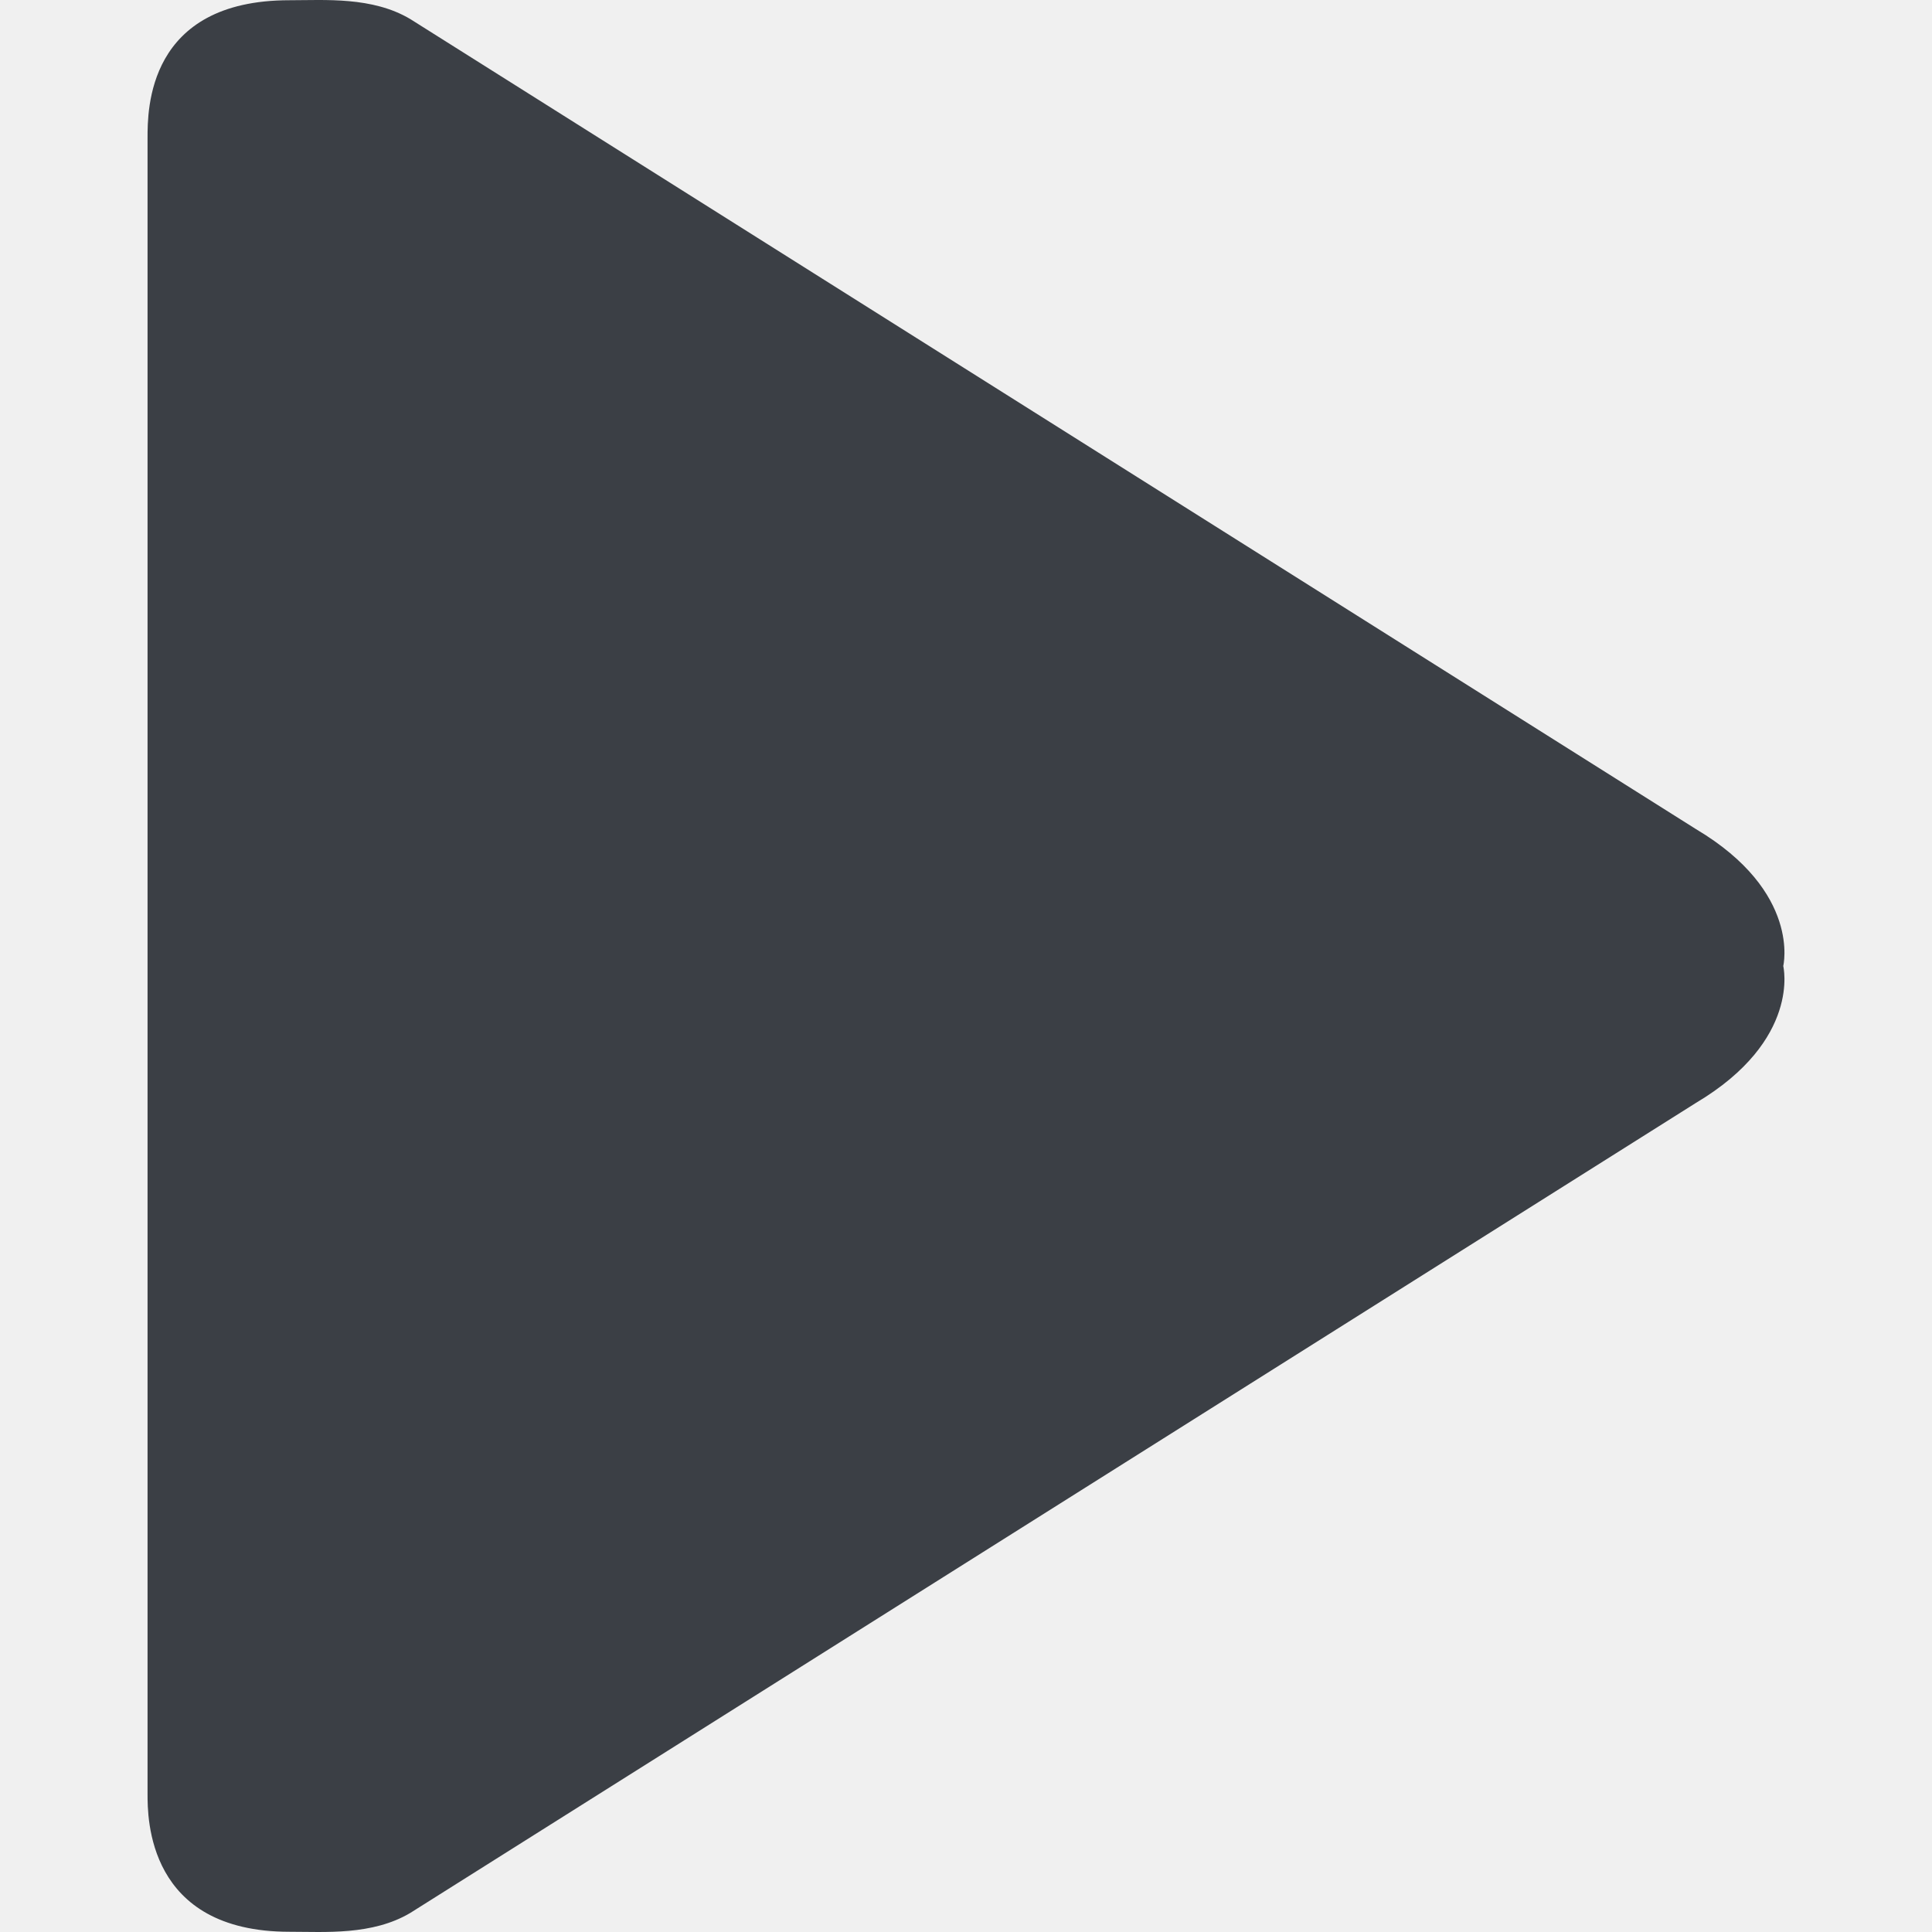
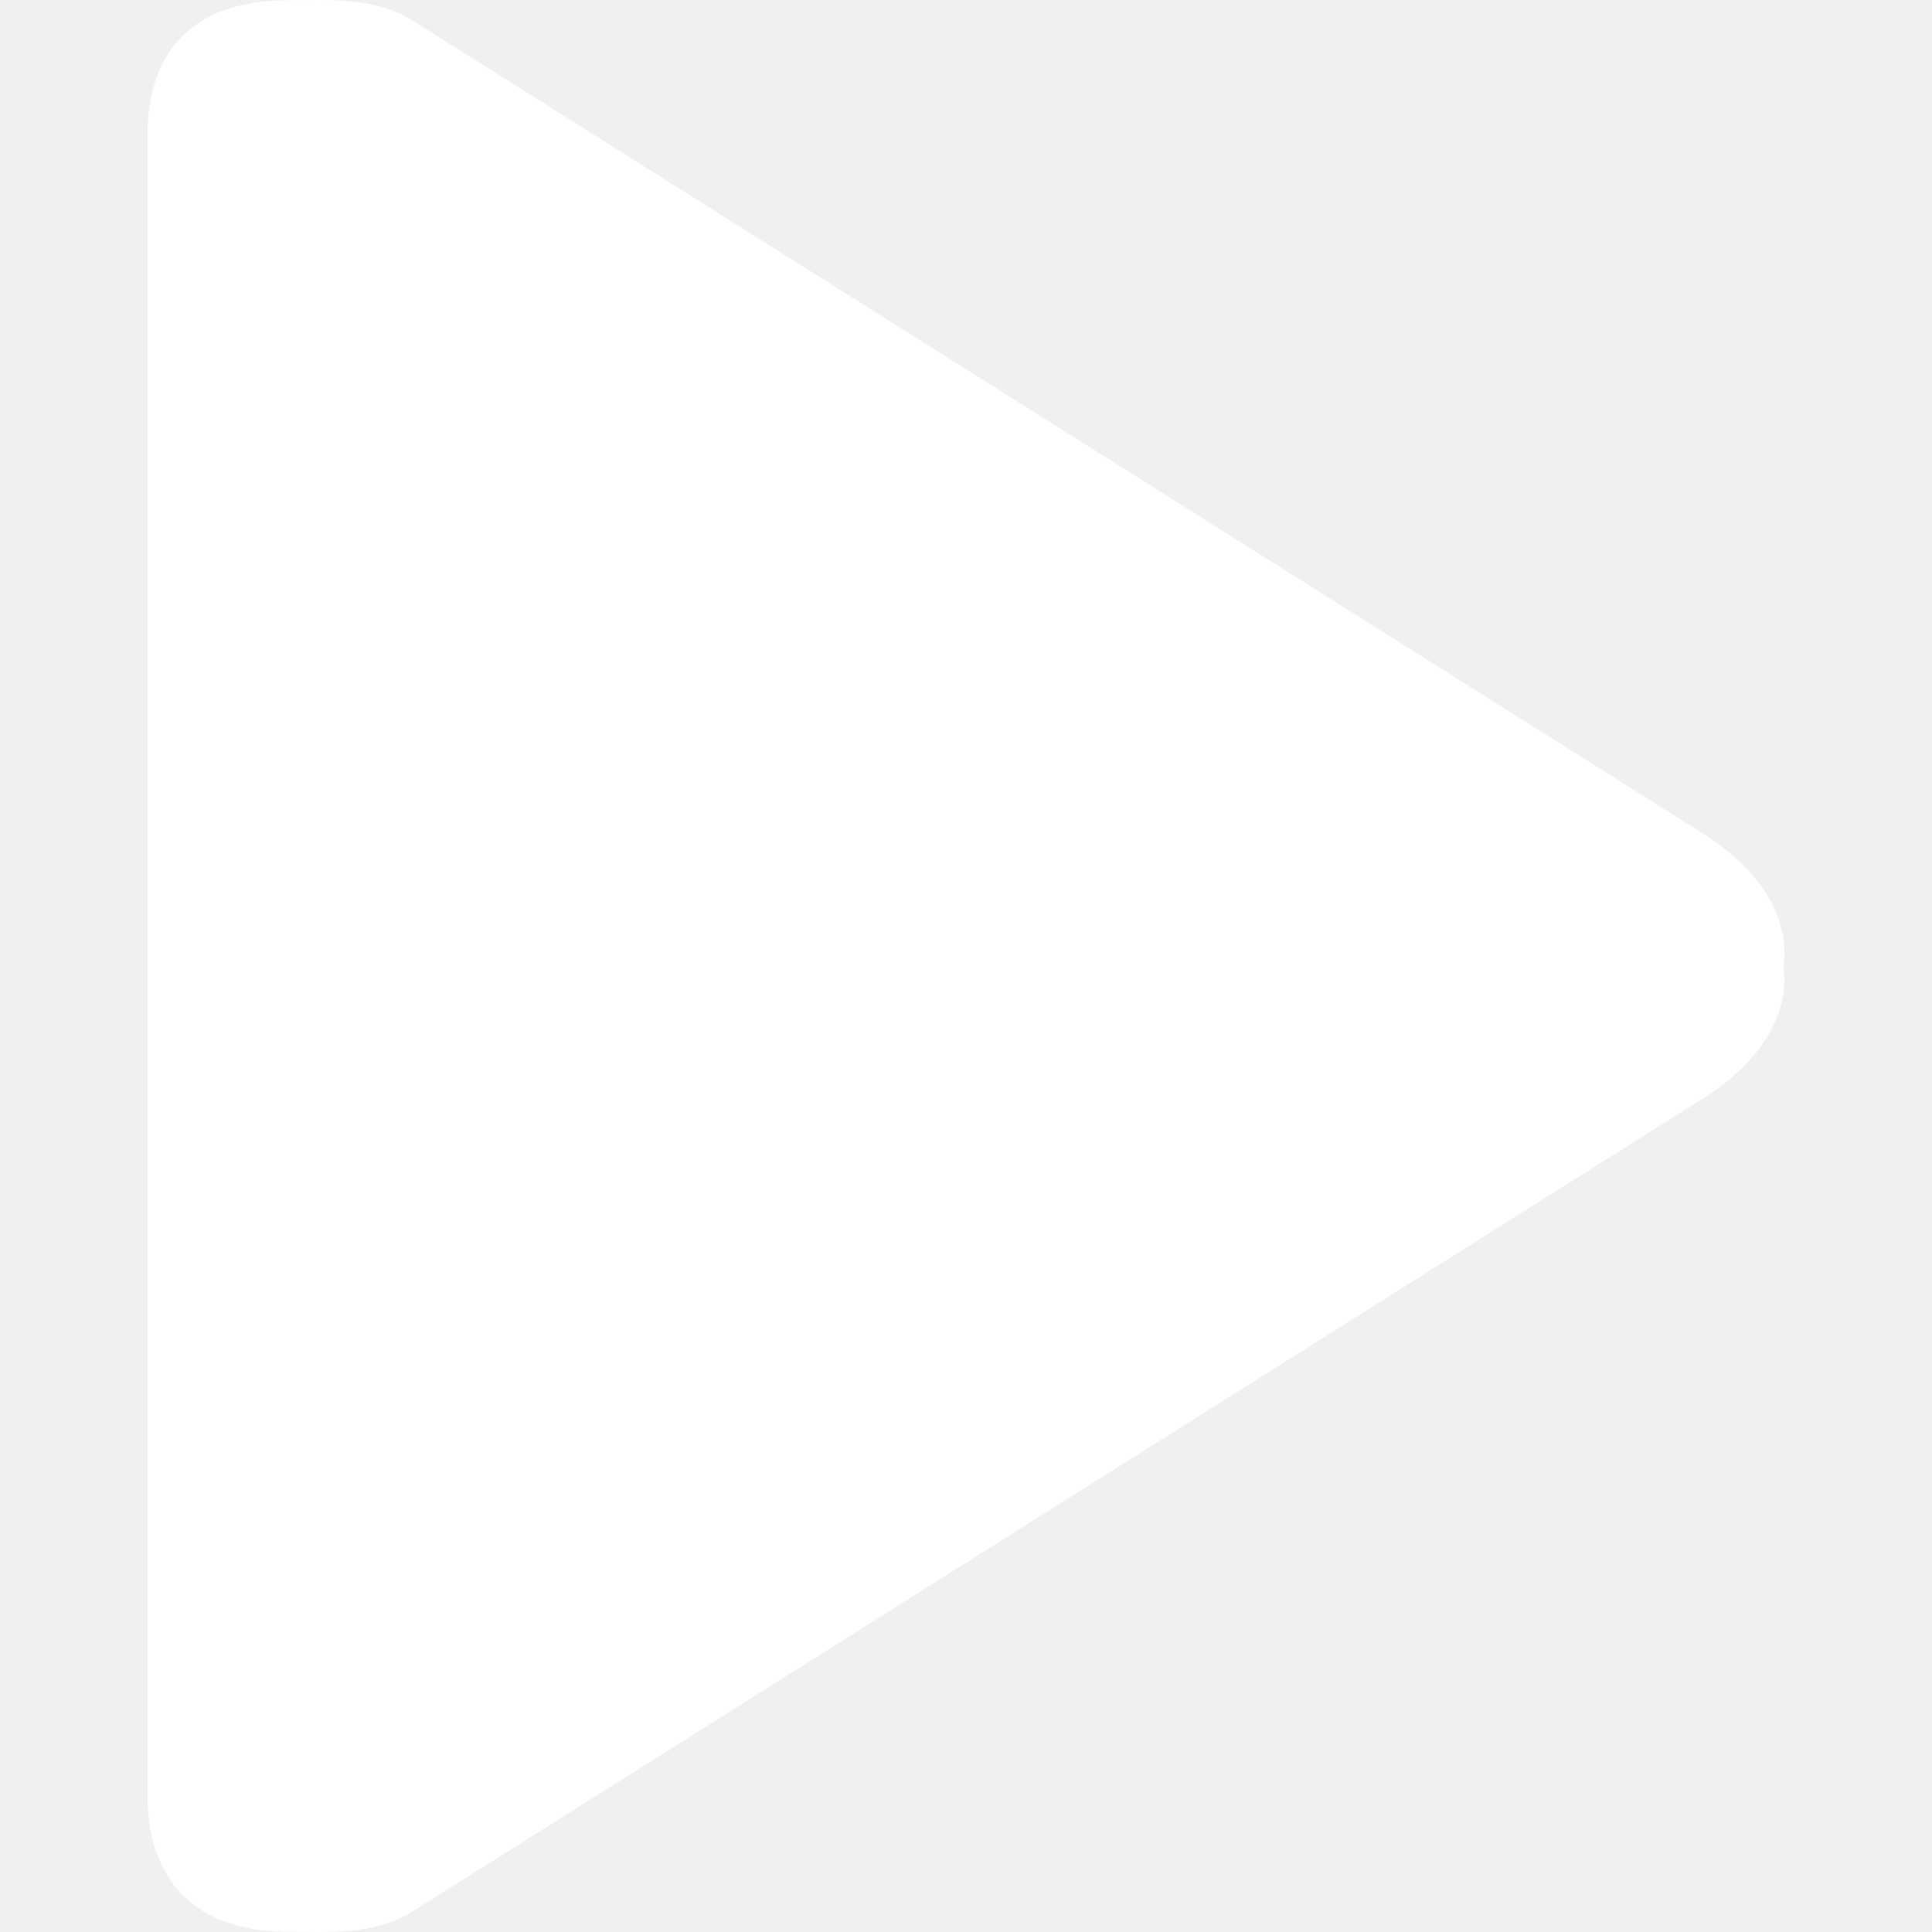
<svg xmlns="http://www.w3.org/2000/svg" version="1.1" id="Capa_1" x="0px" y="0px" viewBox="0 0 232.153 232.153" style="enable-background:new 0 0 232.153 232.153;" xml:space="preserve" width="512px" height="512px">
  <g id="Play">
-     <path style="fill-rule:evenodd;clip-rule:evenodd;" d="M203.791,99.628L49.307,2.294c-4.567-2.719-10.238-2.266-14.521-2.266   c-17.132,0-17.056,13.227-17.056,16.578v198.94c0,2.833-0.075,16.579,17.056,16.579c4.283,0,9.955,0.451,14.521-2.267   l154.483-97.333c12.68-7.545,10.489-16.449,10.489-16.449S216.471,107.172,203.791,99.628z" fill="#3b3f45" />
+     <path style="fill-rule:evenodd;clip-rule:evenodd;" d="M203.791,99.628L49.307,2.294c-4.567-2.719-10.238-2.266-14.521-2.266   c-17.132,0-17.056,13.227-17.056,16.578v198.94c0,2.833-0.075,16.579,17.056,16.579c4.283,0,9.955,0.451,14.521-2.267   l154.483-97.333c12.68-7.545,10.489-16.449,10.489-16.449S216.471,107.172,203.791,99.628z" fill="#FFFFFF" />
  </g>
  <g>
</g>
  <g>
</g>
  <g>
</g>
  <g>
</g>
  <g>
</g>
  <g>
</g>
  <g>
</g>
  <g>
</g>
  <g>
</g>
  <g>
</g>
  <g>
</g>
  <g>
</g>
  <g>
</g>
  <g>
</g>
  <g>
</g>
</svg>
